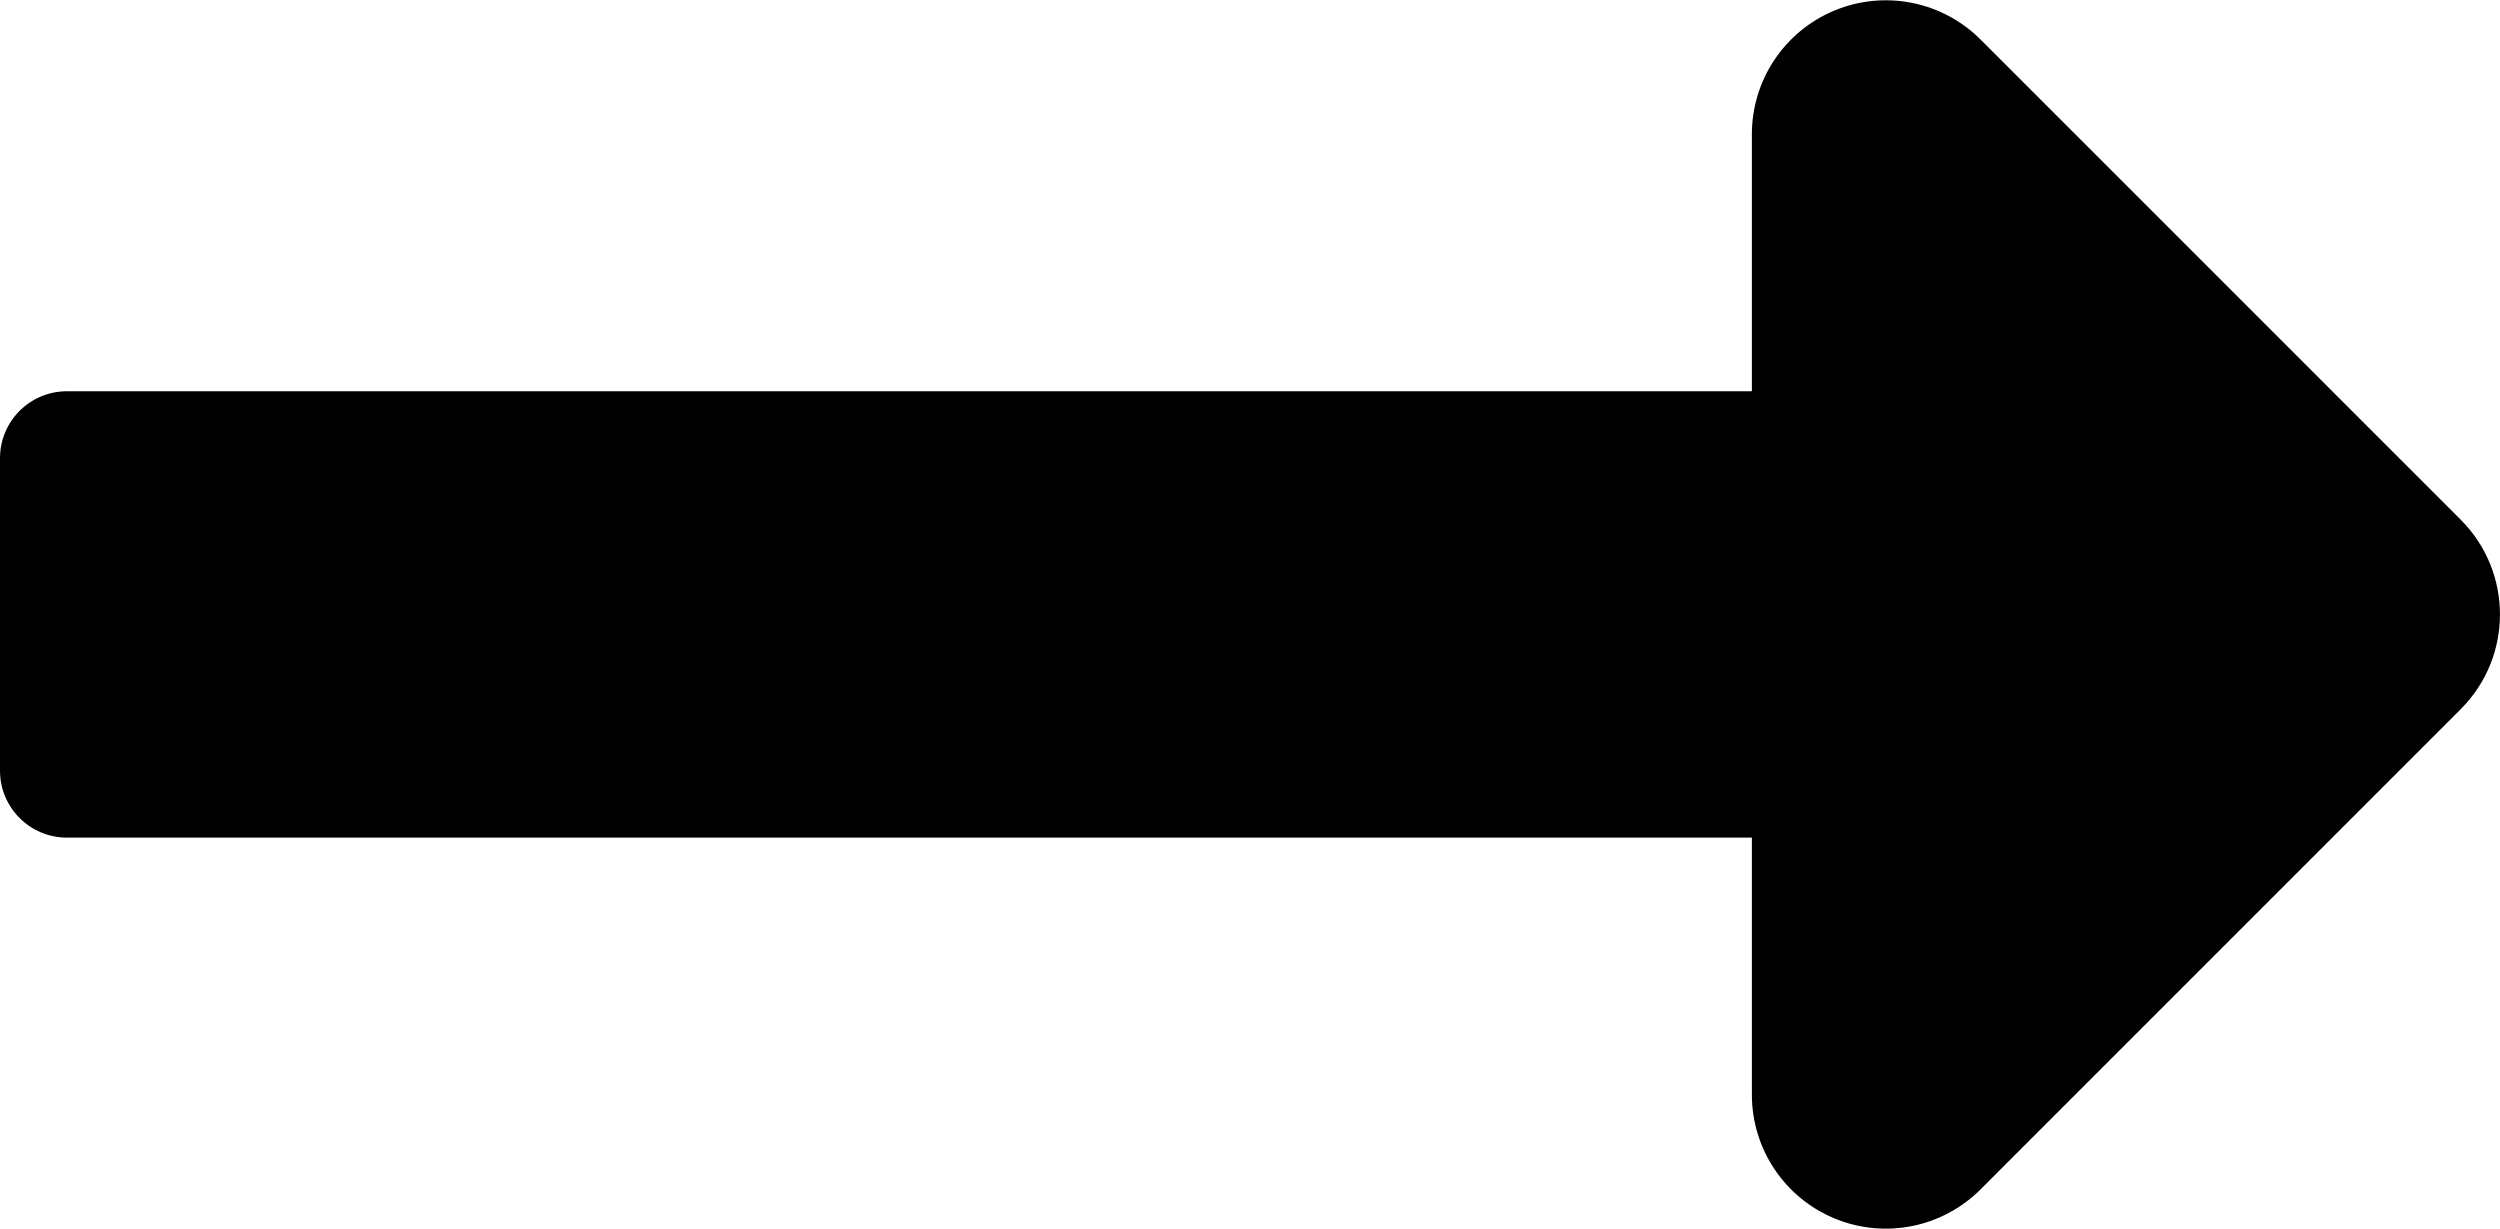
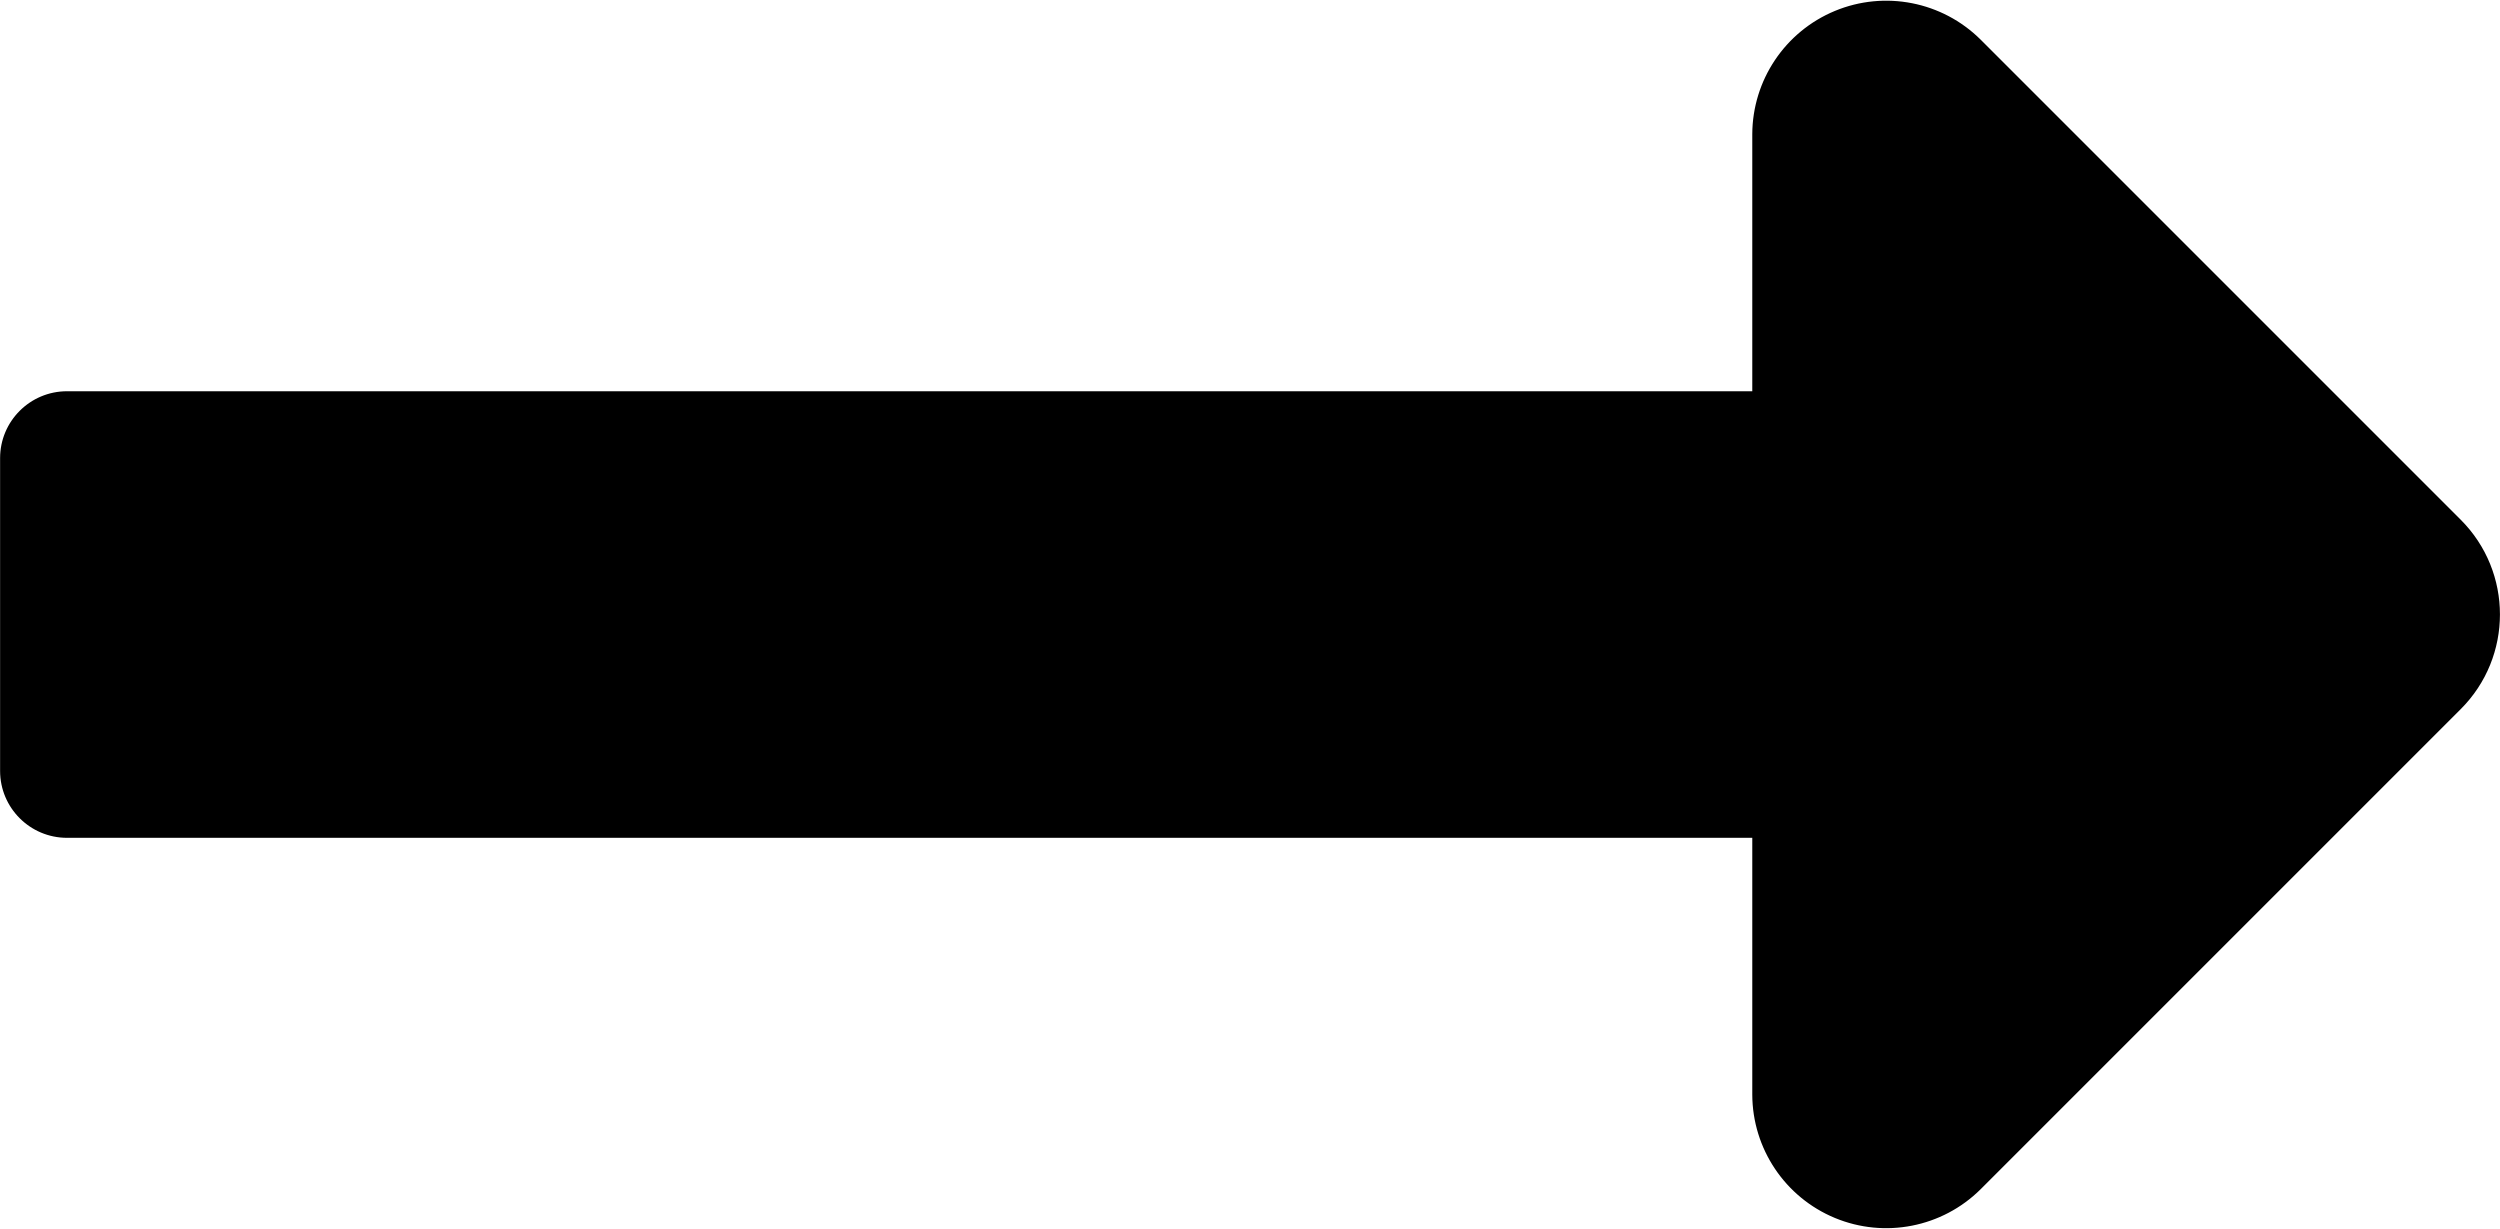
- <svg xmlns="http://www.w3.org/2000/svg" width="40" height="19.662" viewBox="0 0 40 19.662">
-   <path id="Icon_awesome-long-arrow-alt-left" data-name="Icon awesome-long-arrow-alt-left" d="M11.97,23.66H38.929A1.071,1.071,0,0,0,40,22.589v-5a1.071,1.071,0,0,0-1.071-1.071H11.97V12.405A2.143,2.143,0,0,0,8.311,10.89L.628,18.574a2.143,2.143,0,0,0,0,3.03l7.684,7.684a2.143,2.143,0,0,0,3.658-1.515Z" transform="translate(40 29.92) rotate(180)" />
+ <svg xmlns="http://www.w3.org/2000/svg" width="26.748" height="13.148" viewBox="0 0 26.748 13.148">
+   <path id="Icon_awesome-long-arrow-alt-left" data-name="Icon awesome-long-arrow-alt-left" d="M8,8.962H26.031a.716.716,0,0,0,.716-.716V4.9a.716.716,0,0,0-.716-.716H8V1.436A1.433,1.433,0,0,0,5.558.423L.42,5.561a1.433,1.433,0,0,0,0,2.026l5.138,5.138A1.433,1.433,0,0,0,8,11.712Z" transform="translate(26.748 13.148) rotate(180)" />
</svg>
